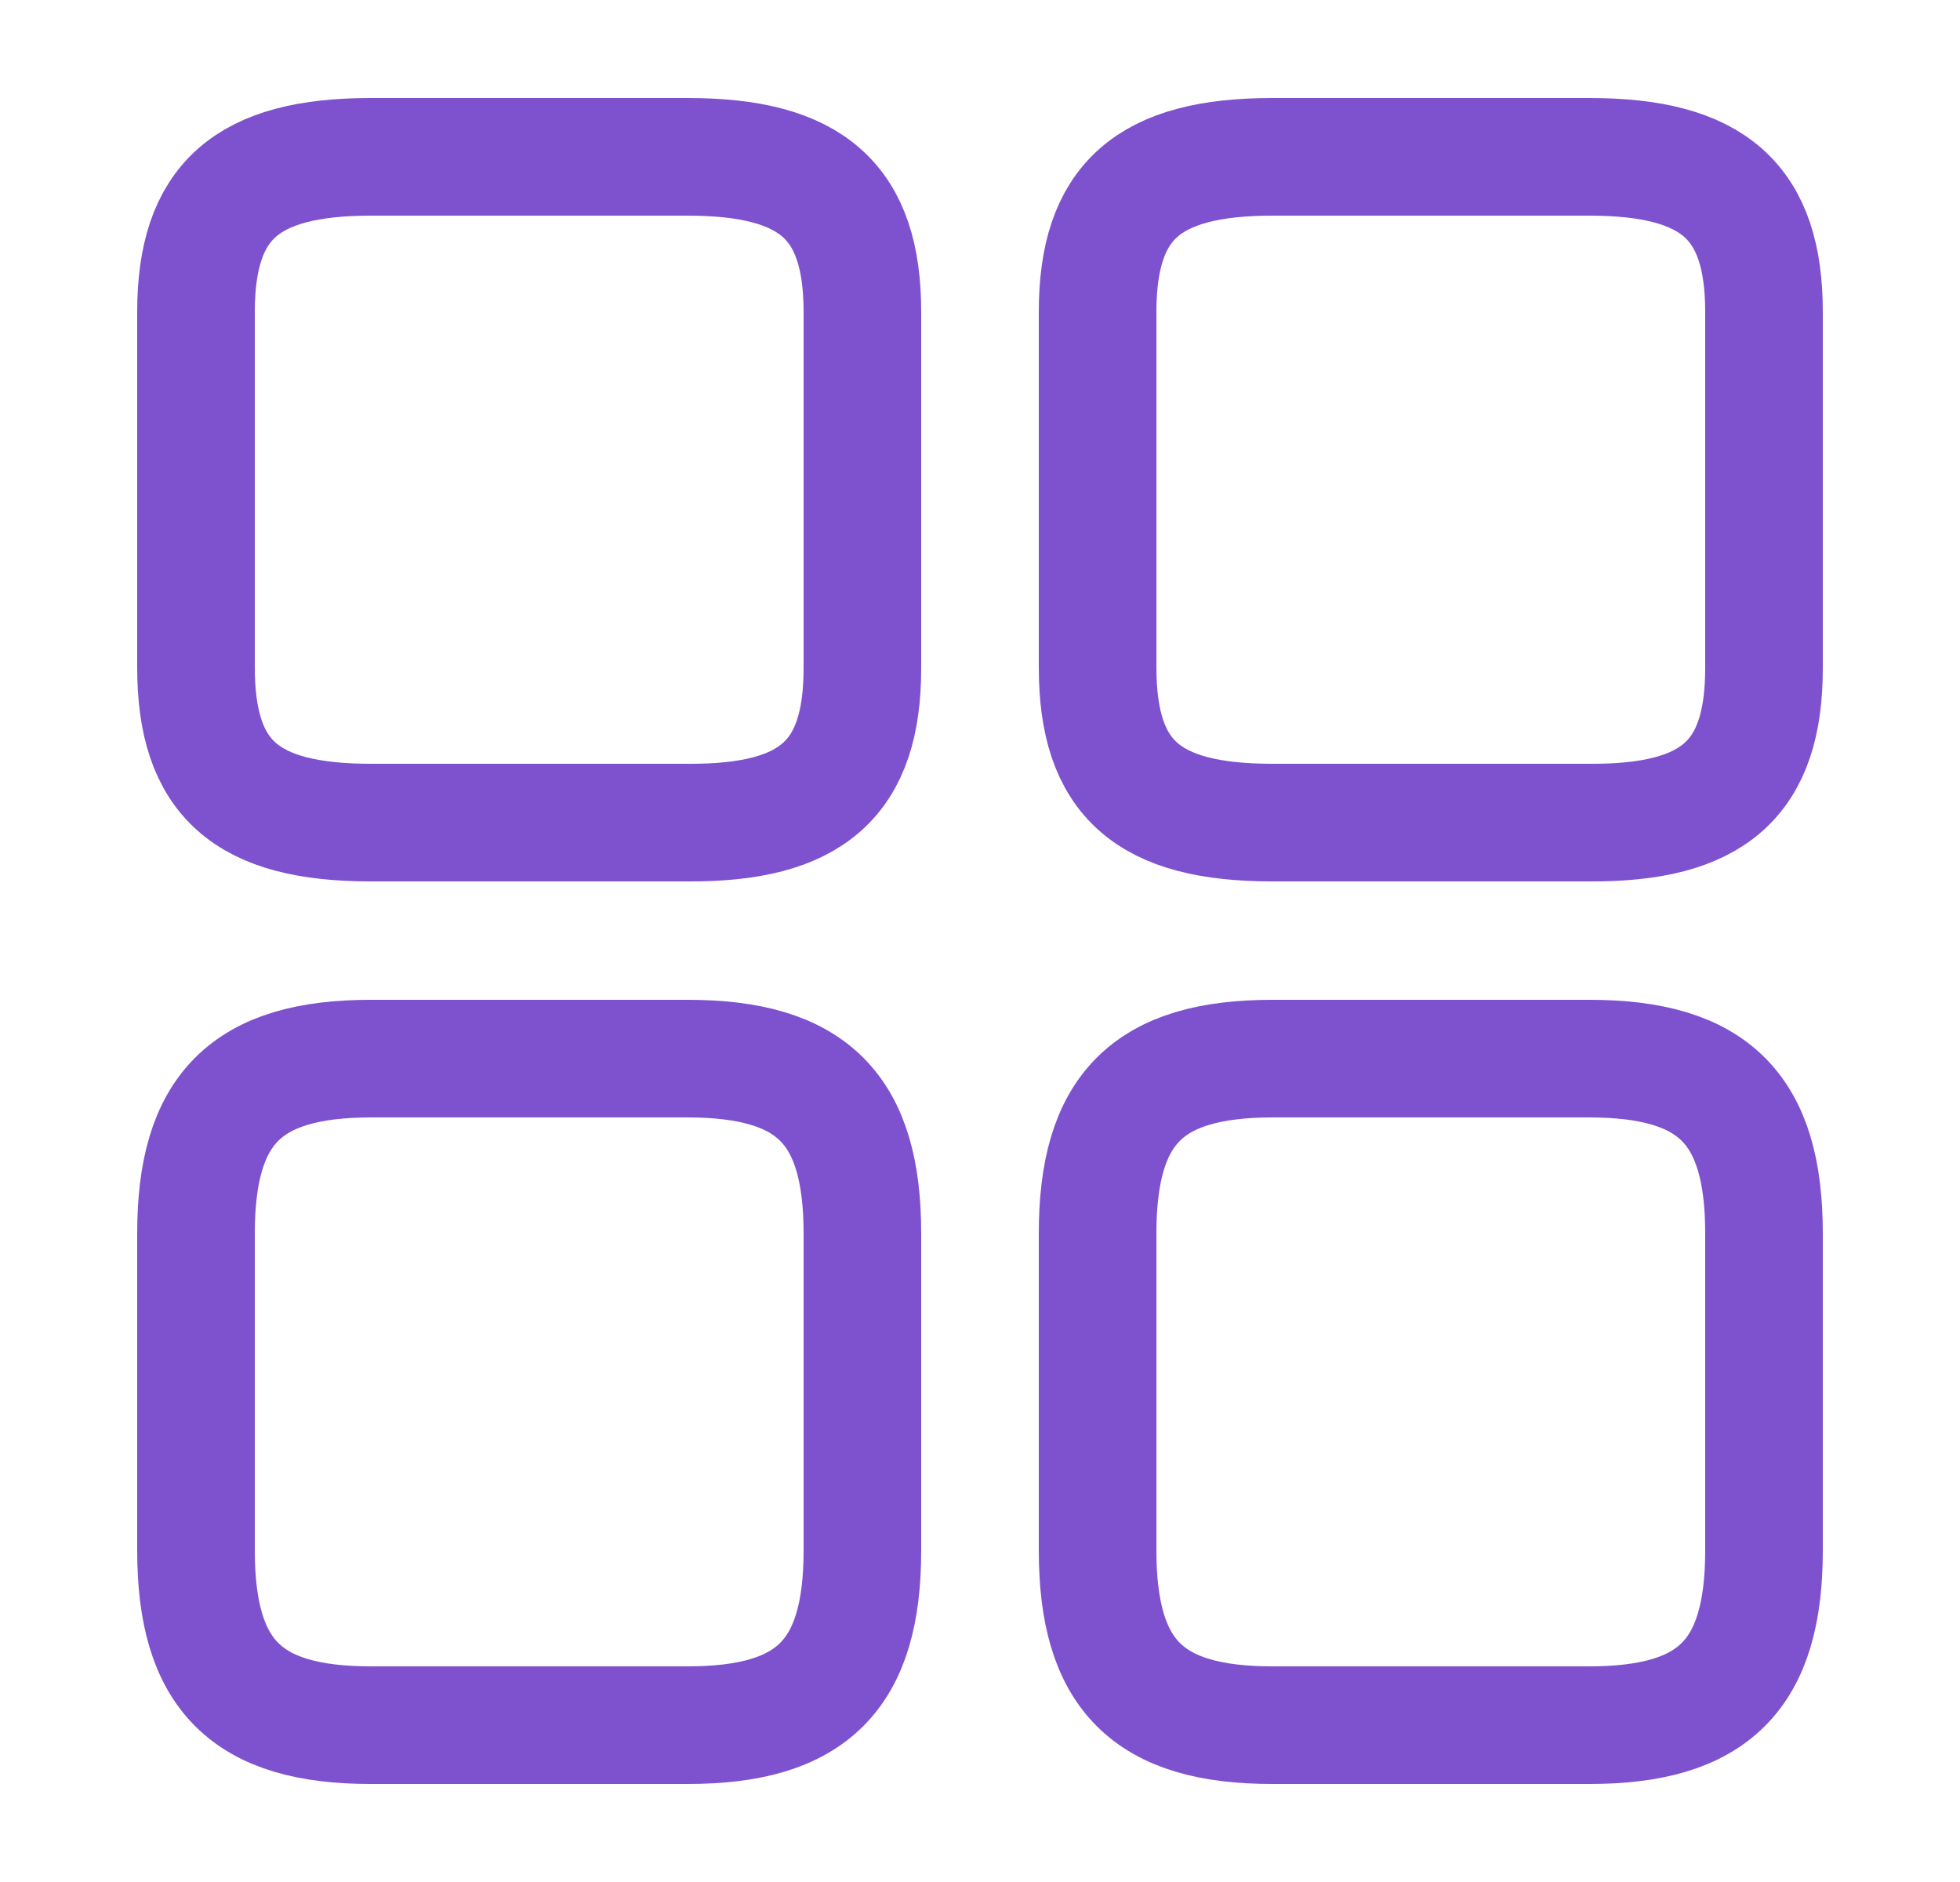
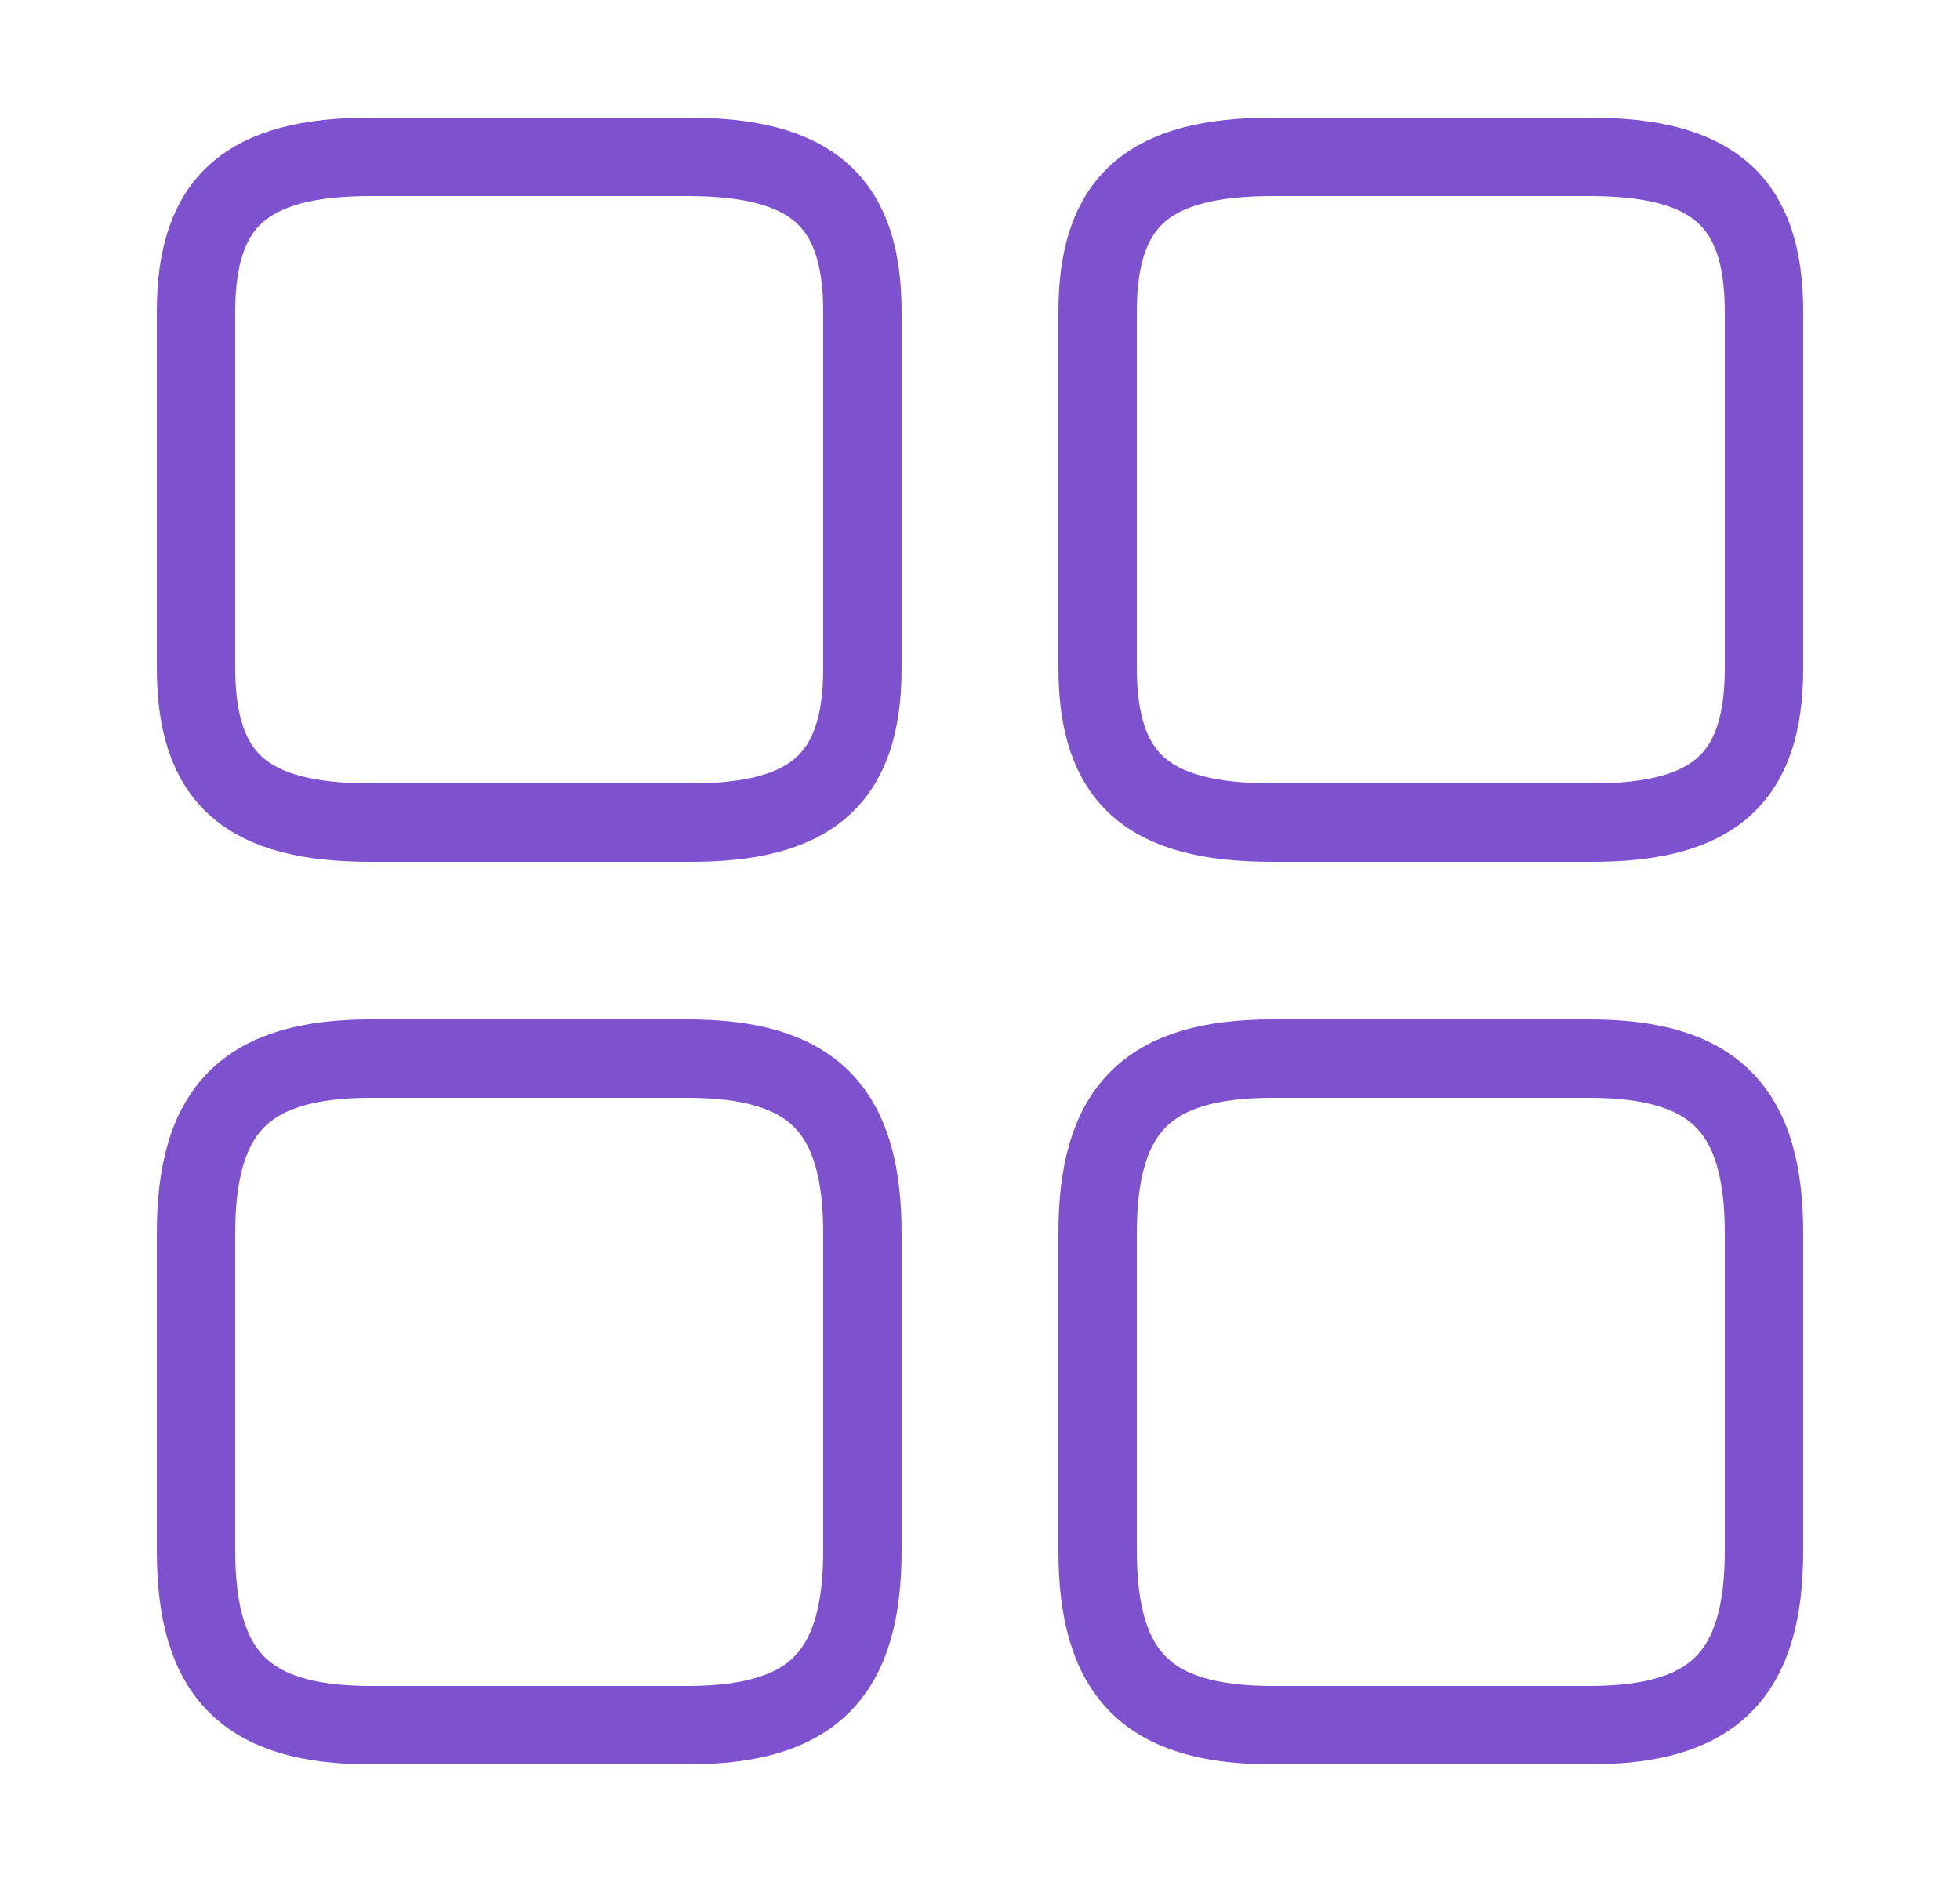
<svg xmlns="http://www.w3.org/2000/svg" width="25" height="24" viewBox="0 0 25 24" fill="none">
-   <path d="M22.5 8.52V3.98C22.5 2.57 21.86 2 20.27 2H16.23C14.64 2 14 2.57 14 3.98V8.51C14 9.93 14.64 10.49 16.23 10.49H20.27C21.86 10.5 22.5 9.93 22.5 8.52Z" stroke="#7E51CF" stroke-width="1.5" stroke-linecap="round" stroke-linejoin="round" />
-   <path d="M22.5 19.77V15.73C22.5 14.14 21.86 13.5 20.27 13.5H16.23C14.64 13.5 14 14.14 14 15.73V19.77C14 21.36 14.64 22 16.23 22H20.27C21.86 22 22.5 21.36 22.5 19.77Z" stroke="#7E51CF" stroke-width="1.5" stroke-linecap="round" stroke-linejoin="round" />
-   <path d="M11 8.52V3.98C11 2.57 10.36 2 8.77 2H4.73C3.14 2 2.5 2.57 2.5 3.98V8.51C2.5 9.93 3.14 10.49 4.73 10.49H8.77C10.36 10.5 11 9.93 11 8.52Z" stroke="#7E51CF" stroke-width="1.5" stroke-linecap="round" stroke-linejoin="round" />
-   <path d="M11 19.77V15.73C11 14.14 10.36 13.5 8.77 13.5H4.73C3.14 13.5 2.5 14.14 2.5 15.73V19.77C2.5 21.36 3.14 22 4.73 22H8.77C10.36 22 11 21.36 11 19.77Z" stroke="#7E51CF" stroke-width="1.5" stroke-linecap="round" stroke-linejoin="round" />
+   <path d="M22.5 8.52V3.98C22.5 2.57 21.86 2 20.27 2H16.23C14.64 2 14 2.57 14 3.98V8.51C14 9.93 14.64 10.49 16.23 10.49H20.27C21.86 10.5 22.5 9.93 22.5 8.52Z" stroke="#7E51CF" strokeWidth="1.5" strokeLinecap="round" strokeLinejoin="round" />
+   <path d="M22.5 19.77V15.73C22.5 14.14 21.86 13.5 20.27 13.5H16.23C14.64 13.5 14 14.14 14 15.73V19.77C14 21.36 14.64 22 16.23 22H20.27C21.86 22 22.5 21.36 22.5 19.77Z" stroke="#7E51CF" strokeWidth="1.5" strokeLinecap="round" strokeLinejoin="round" />
+   <path d="M11 8.52V3.98C11 2.57 10.36 2 8.77 2H4.73C3.14 2 2.5 2.57 2.5 3.98V8.51C2.5 9.93 3.14 10.49 4.73 10.49H8.77C10.36 10.5 11 9.93 11 8.52Z" stroke="#7E51CF" strokeWidth="1.5" strokeLinecap="round" strokeLinejoin="round" />
+   <path d="M11 19.77V15.73C11 14.14 10.36 13.5 8.77 13.5H4.73C3.14 13.5 2.5 14.14 2.5 15.73V19.77C2.5 21.36 3.14 22 4.73 22H8.77C10.36 22 11 21.36 11 19.77Z" stroke="#7E51CF" strokeWidth="1.5" strokeLinecap="round" strokeLinejoin="round" />
</svg>
